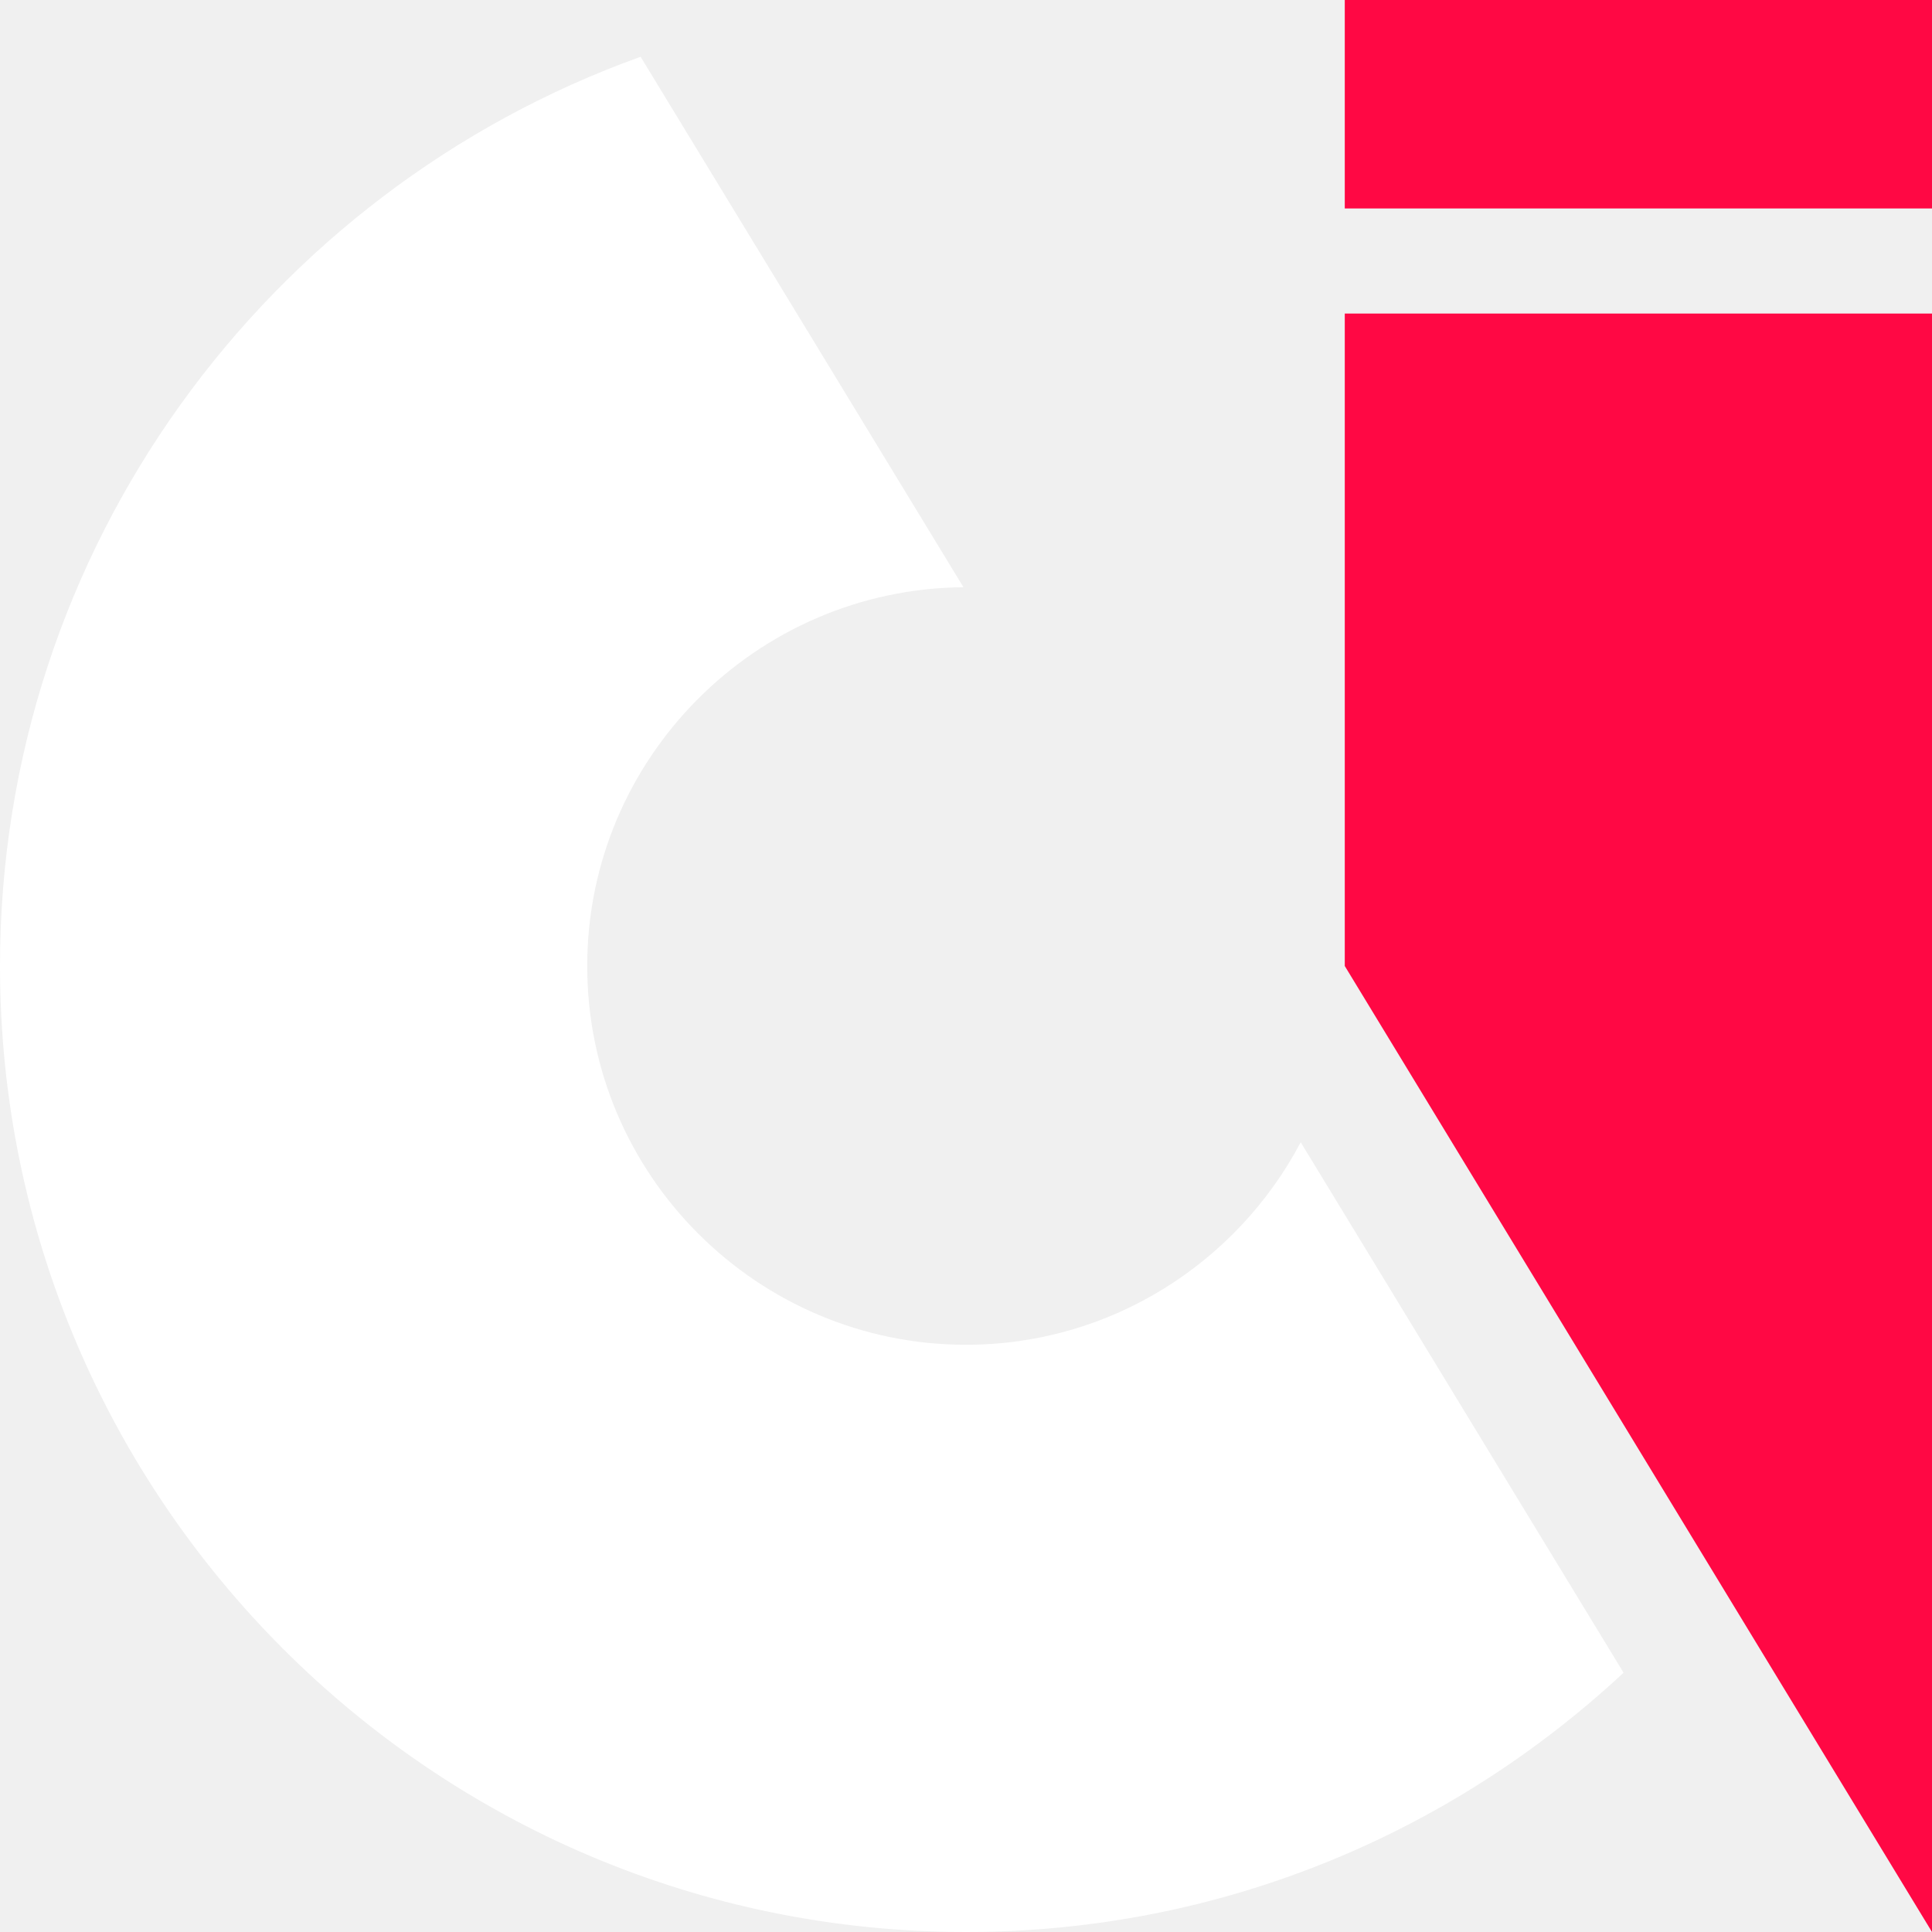
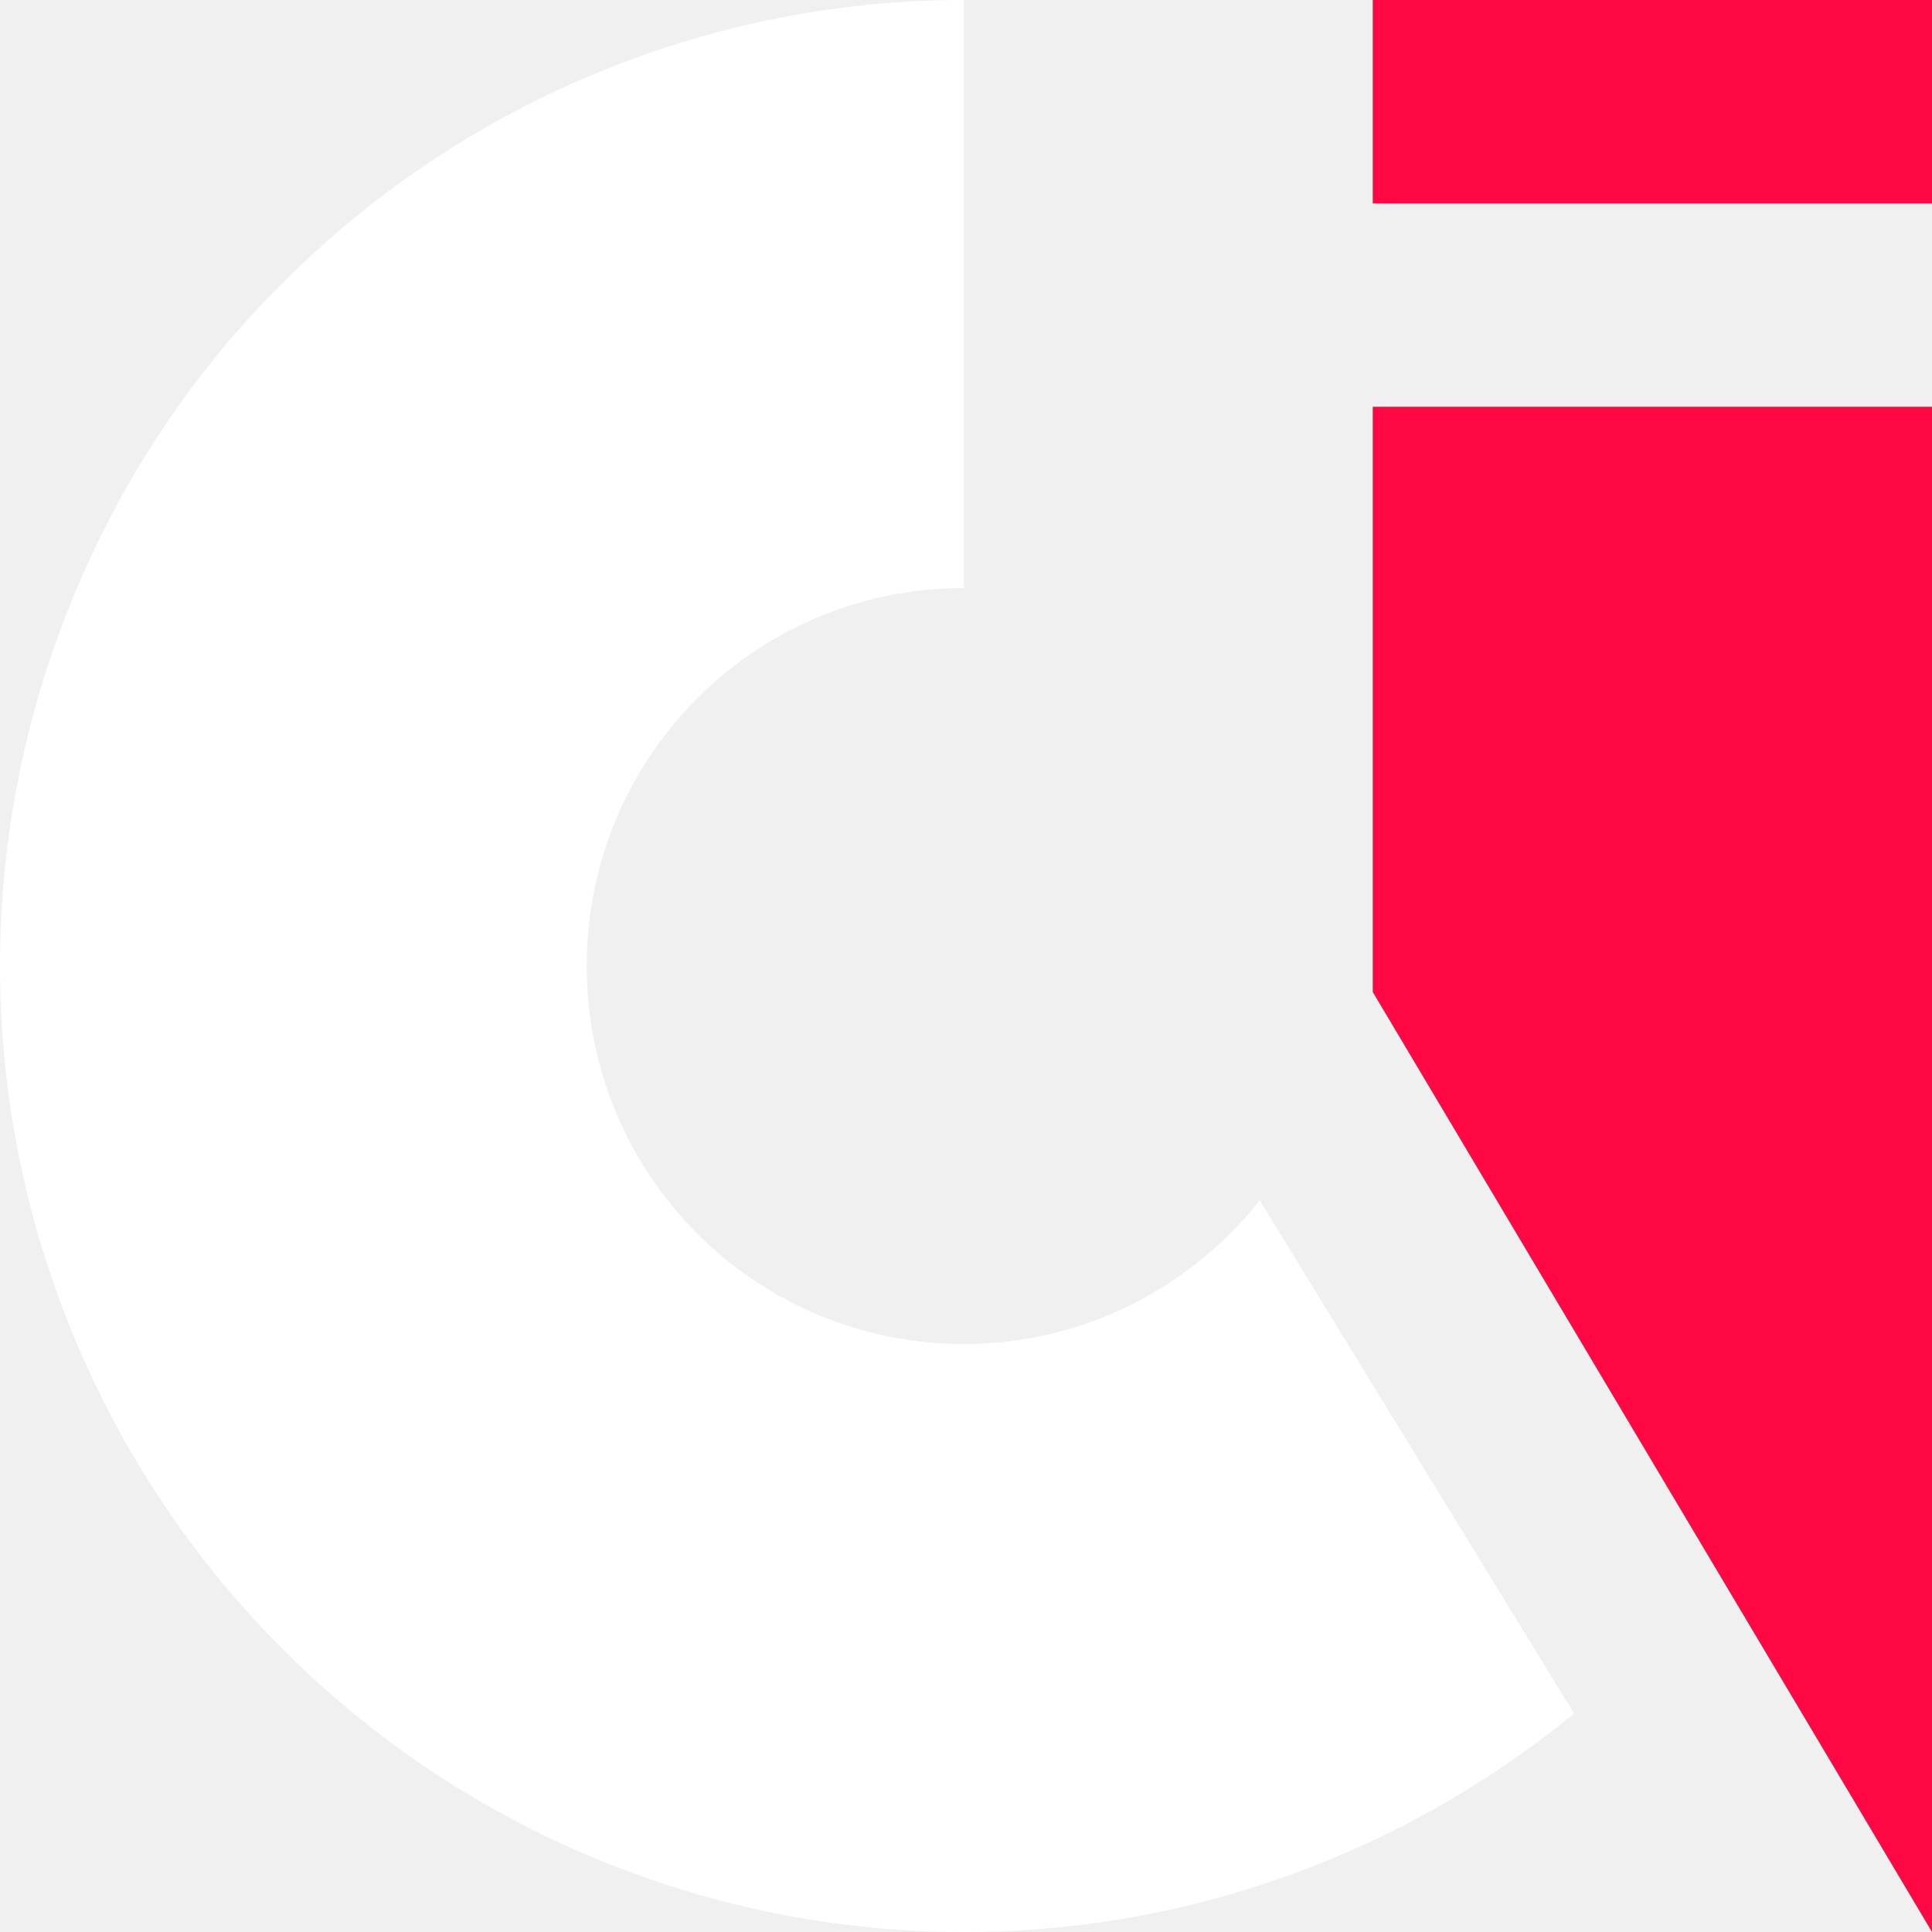
- <svg xmlns="http://www.w3.org/2000/svg" version="1.1" id="Capa_1" x="0px" y="0px" viewBox="0 0 228 228" style="enable-background:new 0 0 228 228;" xml:space="preserve">
-   <style type="text/css">
- 	.st0{fill:#212121;}
- 	.st1{fill:none;}
- 	.st2{fill:#FFFFFF;}
- 	.st3{fill:#FF0844;}
- </style>
-   <g>
-     <path class="st2" d="M114,158.7c-24.6,0-44.7-20-44.7-44.7c0-24.5,19.9-44.5,44.4-44.7L75.6,6.7C31.6,22.5,0,64.6,0,114   c0,62.9,51.1,114,114,114c30,0,57.2-11.6,77.6-30.6l-38.1-62.6C146,149,131.1,158.7,114,158.7z" />
-     <g>
-       <rect x="158.7" class="st3" width="69.3" height="24.6" />
-       <polygon class="st3" points="158.7,114 228,228 228,114 228,37 158.7,37   " />
-     </g>
+ <svg xmlns="http://www.w3.org/2000/svg" width="259" height="259" viewBox="0 0 259 259" fill="none">
+   <g clip-path="url(#clip0_473_98)">
+     <path d="M129.219 180.174C101.24 180.174 78.655 157.54 78.655 129.5C78.655 101.46 101.24 78.826 129.219 78.826V0C111.803 0 94.836 3.491 78.88 10.247C63.486 16.779 49.665 26.125 37.867 37.949C25.956 49.773 16.742 63.624 10.225 79.051C3.483 95.042 0 112.046 0 129.5C0 146.954 3.483 163.958 10.225 179.949C16.742 195.376 26.069 209.227 37.867 221.051C49.665 232.875 63.486 242.221 78.88 248.753C94.836 255.509 111.803 259 129.219 259C146.636 259 163.603 255.509 179.558 248.753C191.02 243.91 201.469 237.492 211.02 229.722L168.884 160.918C159.558 172.629 145.287 180.174 129.219 180.174Z" fill="white" />
+     <path d="M184.026 132.982L259 259V132.982V54.526H184.026V132.982Z" fill="#FF0844" />
+     <path d="M259 0H184.026V27.263H259V0Z" fill="#FF0844" />
  </g>
+   <defs>
+     <clipPath id="clip0_473_98">
+       <rect width="259" height="259" fill="white" />
+     </clipPath>
+   </defs>
</svg>
